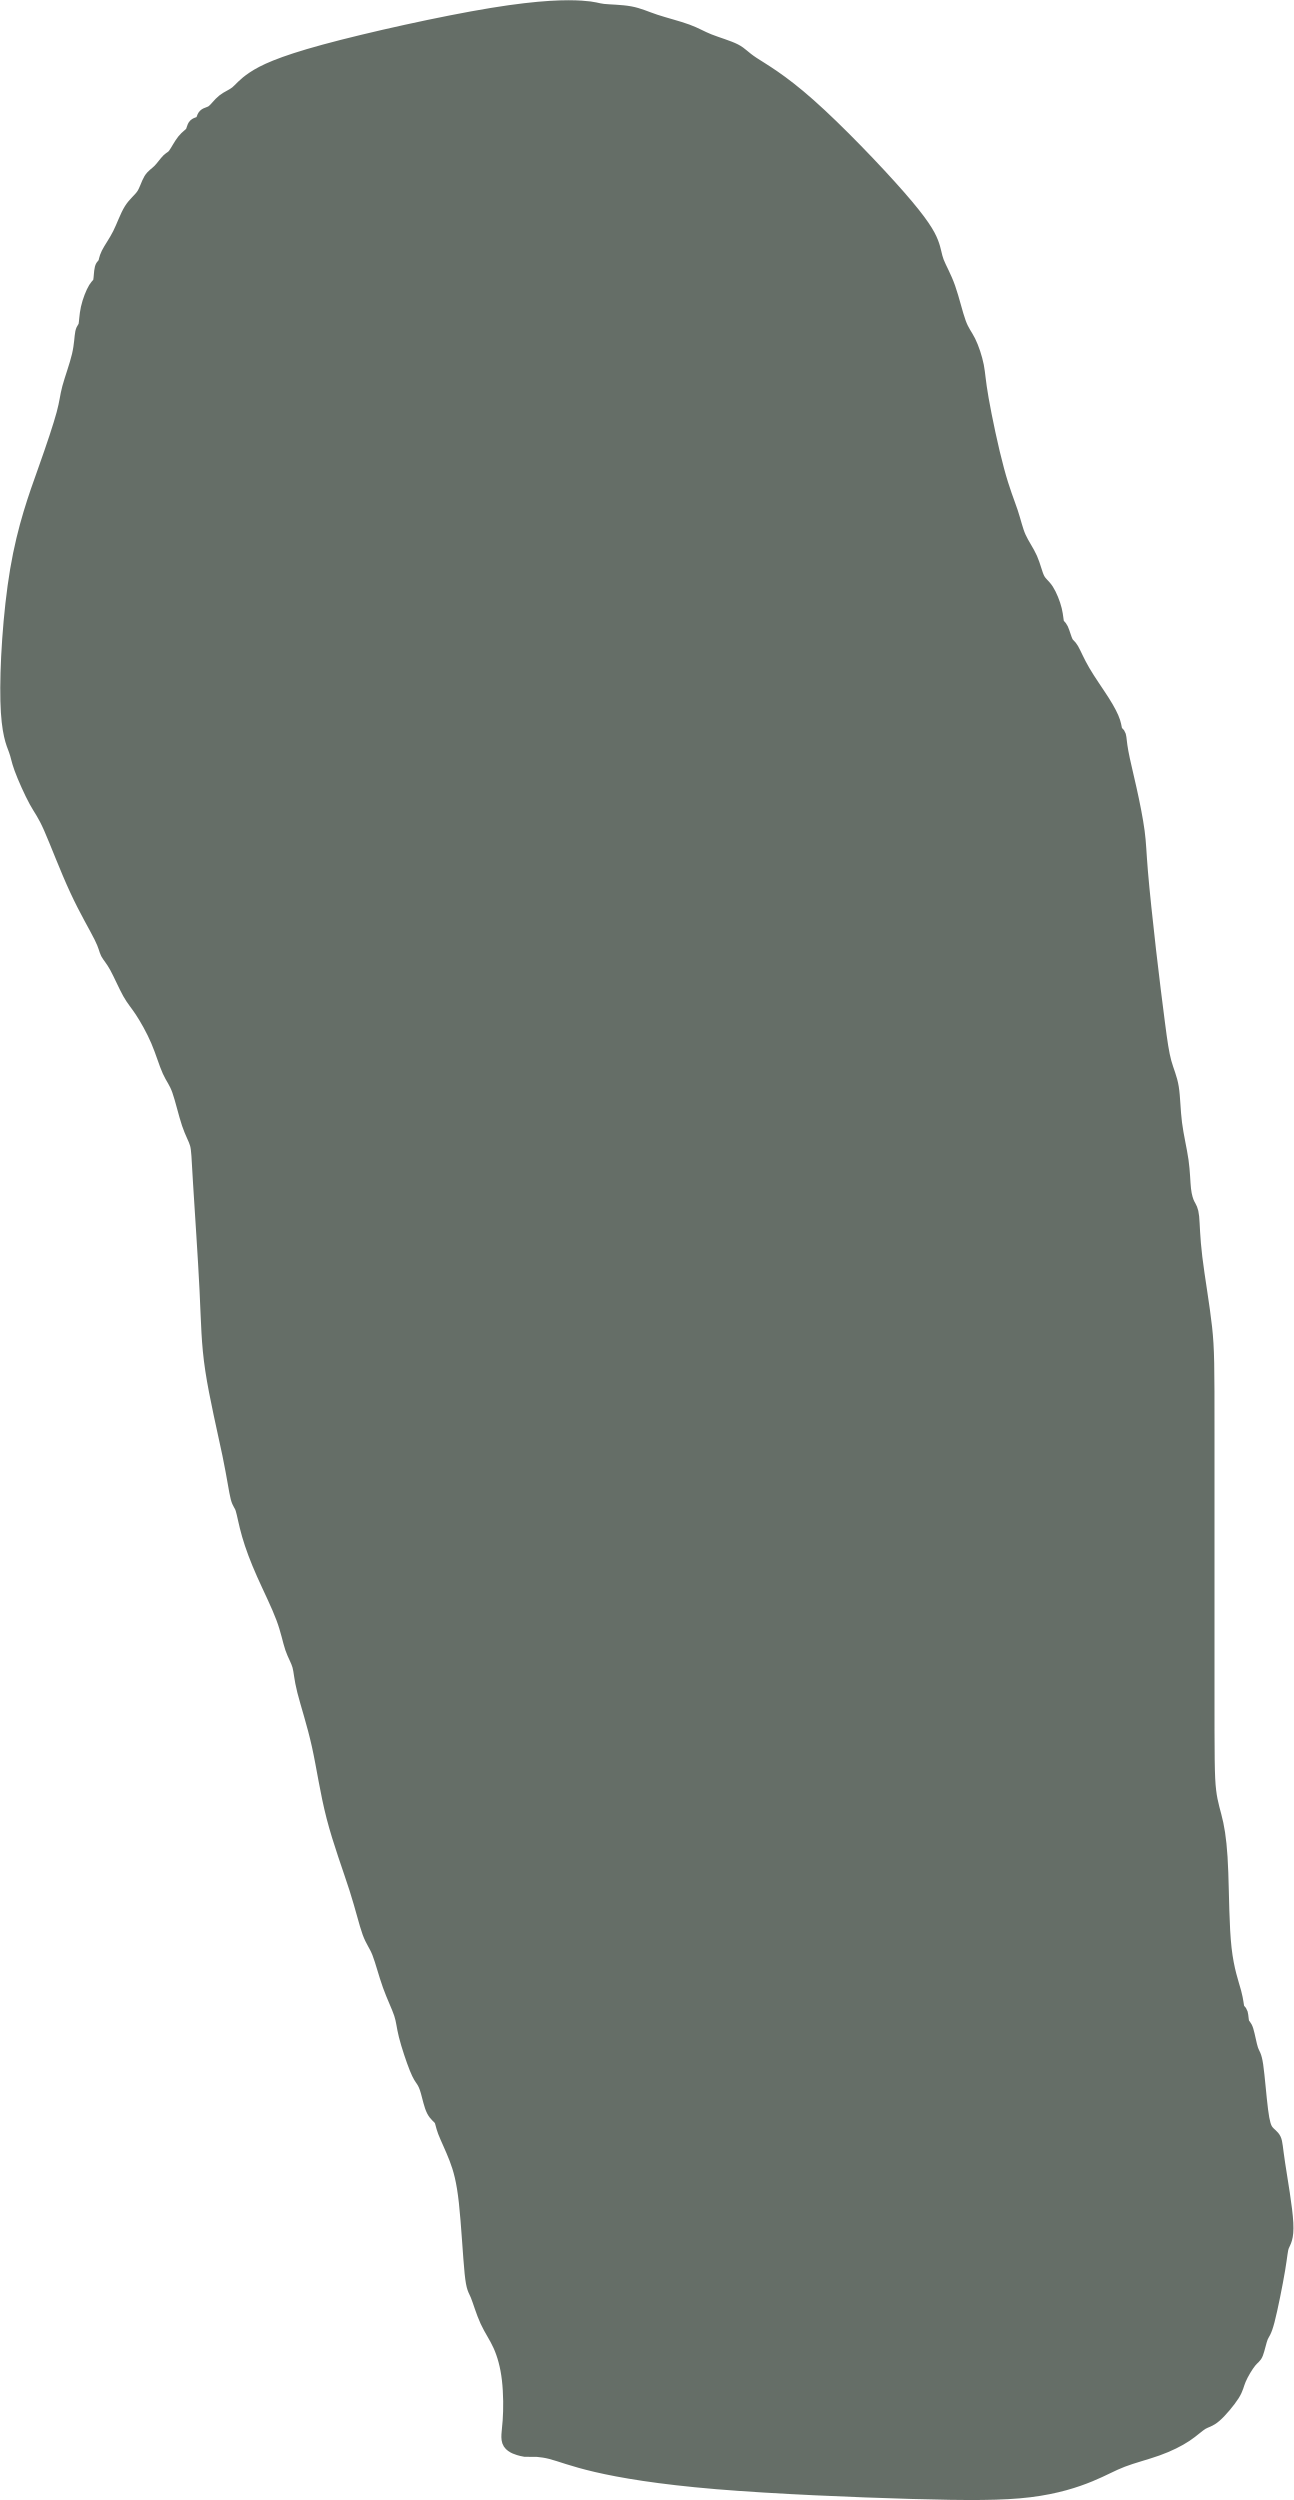
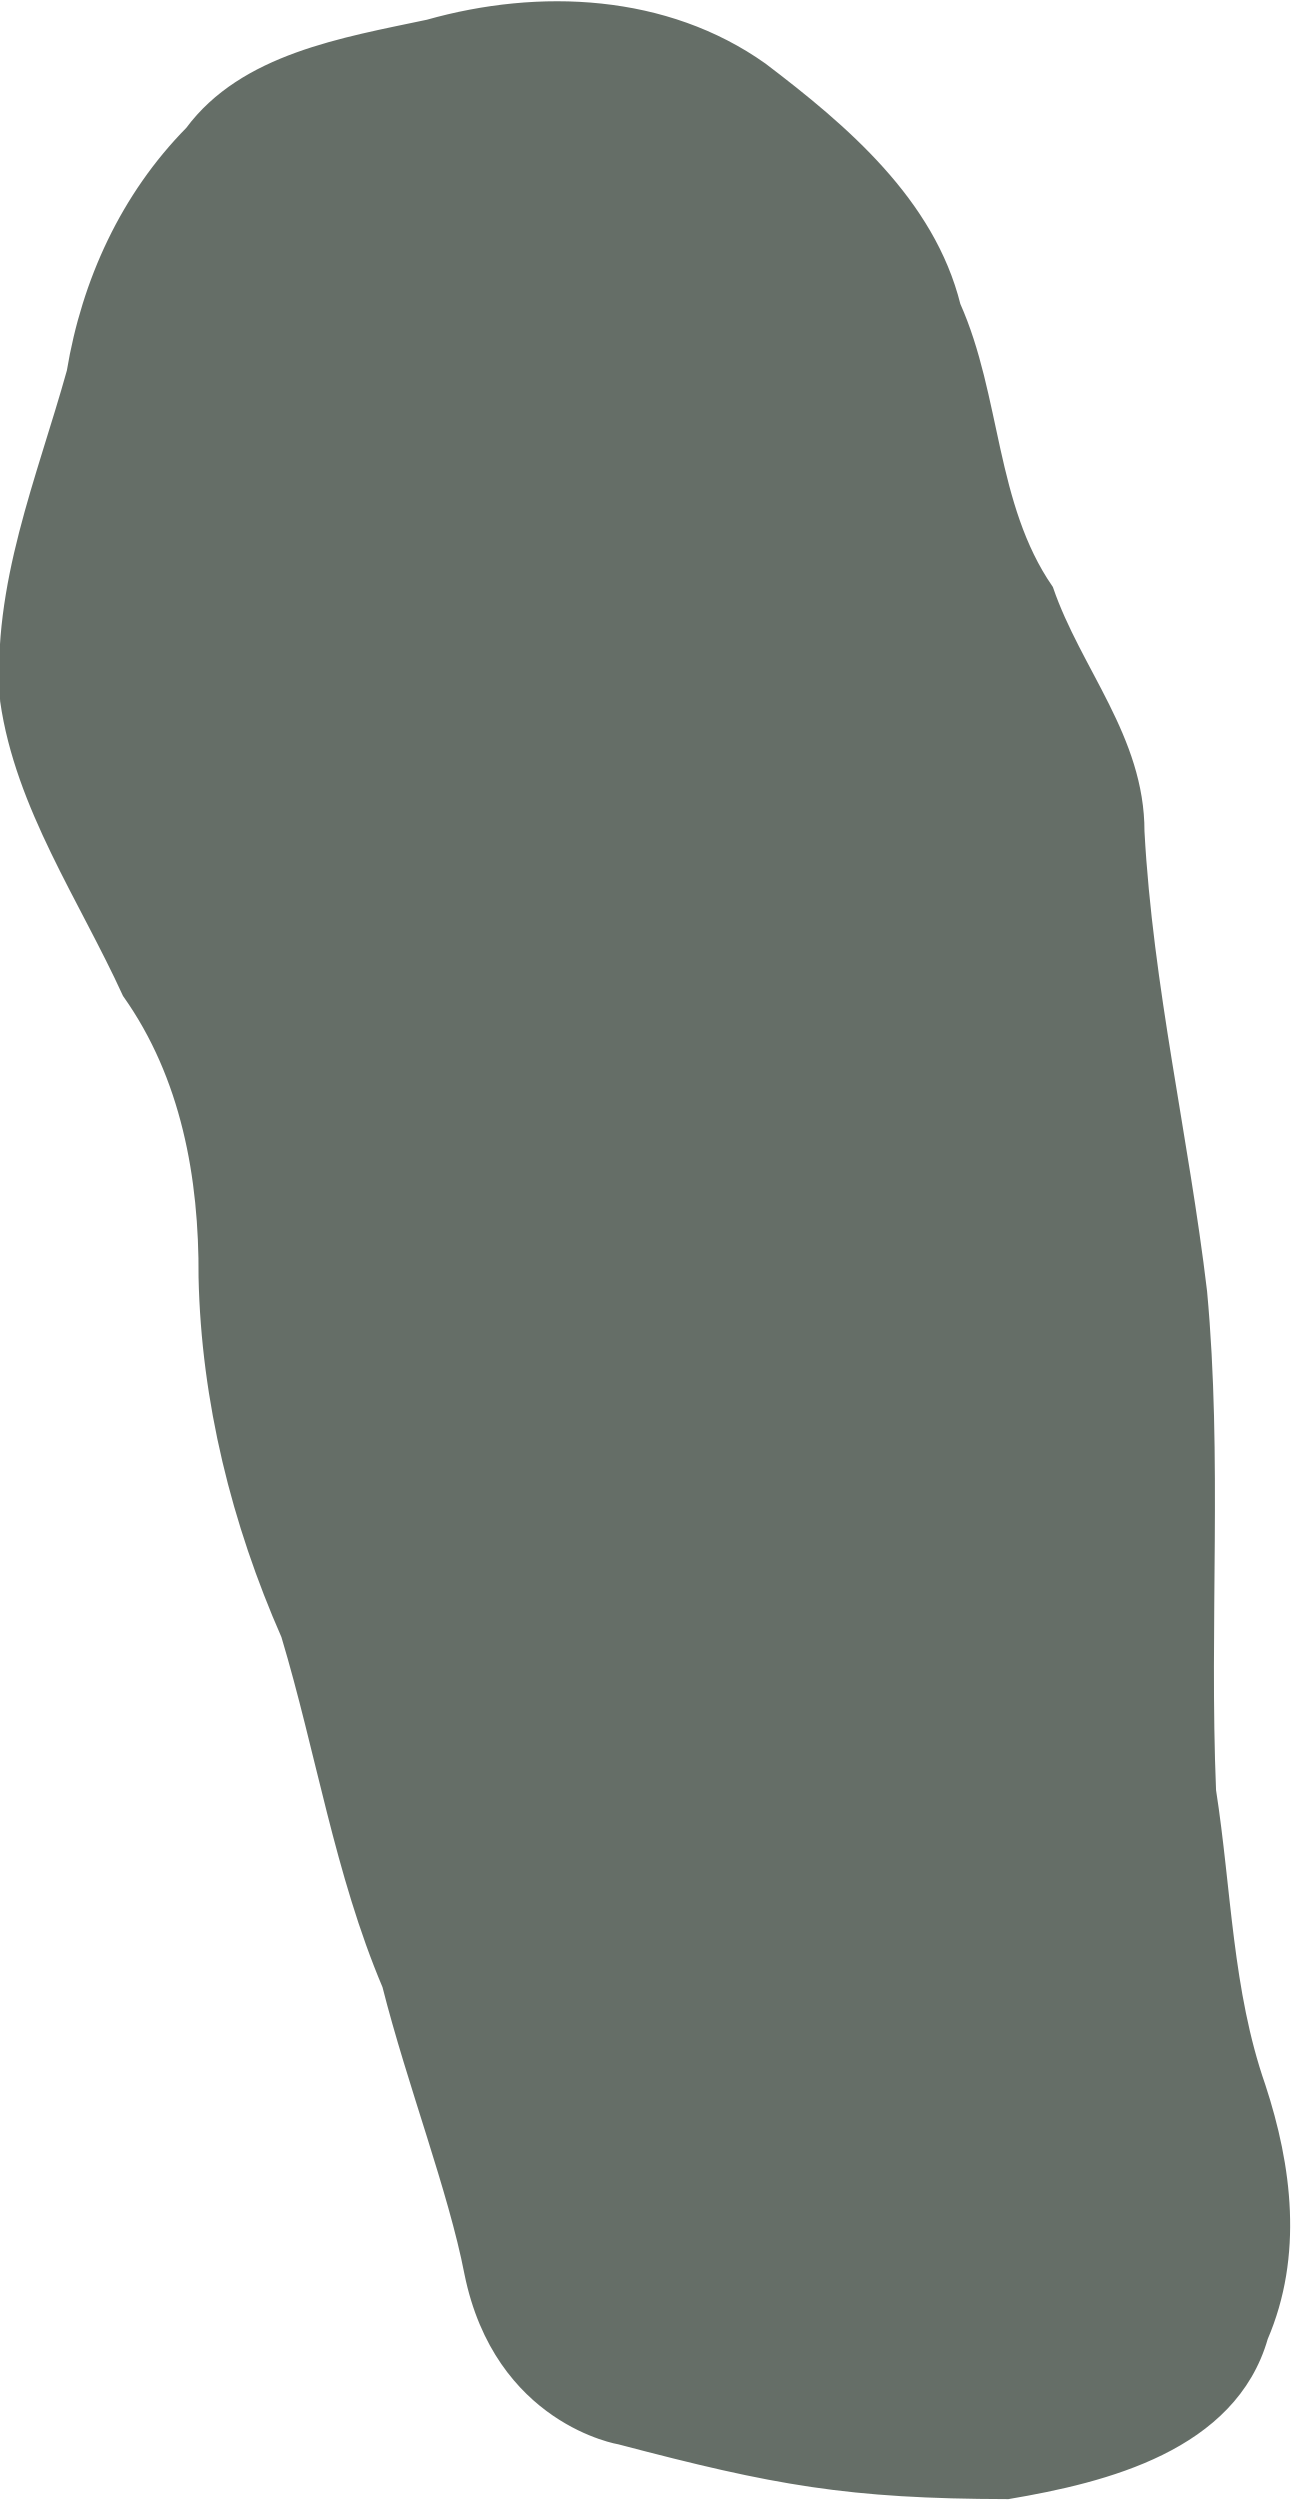
<svg xmlns="http://www.w3.org/2000/svg" width="93.761" height="181.236" viewBox="0 0 24.808 47.952" version="1.1" id="svg20">
  <defs id="defs14">
    </defs>
  <g id="layer3" transform="translate(-241.5961,-118.899)" />
  <g id="layer1" style="display:inline" transform="translate(-241.5961,-118.899)">
-     <path style="fill:#656e67;fill-opacity:1;stroke:#656e67;stroke-width:0.265px;stroke-linecap:butt;stroke-linejoin:miter;stroke-opacity:1" d="m 251.74,165.887 c 0.079,0 0.235,0 0.423,0.048 0.187,0.048 0.406,0.141 0.873,0.25 0.468,0.109 1.185,0.233 2.307,0.327 1.122,0.093 2.65,0.156 3.742,0.187 1.091,0.031 1.746,0.031 2.26,-0.032 0.514,-0.063 0.888,-0.187 1.153,-0.296 0.265,-0.109 0.421,-0.203 0.624,-0.281 0.203,-0.078 0.453,-0.14 0.671,-0.218 0.218,-0.078 0.405,-0.172 0.545,-0.265 0.14,-0.093 0.233,-0.187 0.313,-0.234 0.079,-0.047 0.142,-0.047 0.249,-0.14 0.108,-0.093 0.264,-0.281 0.342,-0.404 0.078,-0.124 0.078,-0.186 0.125,-0.296 0.046,-0.11 0.14,-0.266 0.204,-0.344 0.064,-0.078 0.095,-0.078 0.125,-0.155 0.03,-0.077 0.061,-0.233 0.093,-0.312 0.033,-0.079 0.064,-0.079 0.125,-0.312 0.061,-0.233 0.154,-0.701 0.201,-0.981 0.047,-0.28 0.047,-0.374 0.078,-0.453 0.031,-0.079 0.094,-0.142 0.078,-0.436 -0.015,-0.295 -0.109,-0.825 -0.156,-1.137 -0.047,-0.312 -0.047,-0.406 -0.077,-0.468 -0.03,-0.063 -0.092,-0.094 -0.14,-0.156 -0.048,-0.062 -0.079,-0.155 -0.111,-0.405 -0.032,-0.25 -0.063,-0.655 -0.093,-0.859 -0.03,-0.204 -0.061,-0.204 -0.093,-0.296 -0.032,-0.092 -0.063,-0.279 -0.093,-0.374 -0.03,-0.095 -0.061,-0.095 -0.078,-0.141 -0.017,-0.045 -0.017,-0.139 -0.031,-0.187 -0.014,-0.048 -0.045,-0.048 -0.062,-0.093 -0.017,-0.045 -0.017,-0.139 -0.063,-0.31 -0.046,-0.171 -0.14,-0.421 -0.187,-0.842 -0.047,-0.421 -0.047,-1.014 -0.063,-1.45 -0.015,-0.436 -0.047,-0.717 -0.093,-0.935 -0.046,-0.218 -0.109,-0.374 -0.14,-0.639 -0.032,-0.265 -0.032,-0.639 -0.032,-1.965 0,-1.325 0,-3.601 0,-4.895 0,-1.294 0,-1.606 -0.046,-2.027 -0.046,-0.421 -0.14,-0.951 -0.187,-1.341 -0.047,-0.39 -0.047,-0.639 -0.061,-0.78 -0.014,-0.14 -0.045,-0.172 -0.077,-0.234 -0.032,-0.062 -0.063,-0.156 -0.079,-0.296 -0.016,-0.141 -0.016,-0.328 -0.047,-0.546 -0.031,-0.218 -0.093,-0.467 -0.125,-0.717 -0.032,-0.25 -0.032,-0.499 -0.062,-0.686 -0.03,-0.187 -0.093,-0.312 -0.14,-0.483 -0.047,-0.172 -0.079,-0.39 -0.125,-0.748 -0.047,-0.359 -0.109,-0.858 -0.172,-1.403 -0.062,-0.546 -0.125,-1.138 -0.156,-1.512 -0.031,-0.374 -0.031,-0.53 -0.062,-0.764 -0.031,-0.234 -0.093,-0.545 -0.156,-0.826 -0.062,-0.281 -0.125,-0.53 -0.156,-0.702 -0.032,-0.172 -0.032,-0.265 -0.046,-0.313 -0.014,-0.048 -0.045,-0.048 -0.062,-0.078 -0.017,-0.03 -0.017,-0.092 -0.047,-0.186 -0.03,-0.093 -0.093,-0.218 -0.202,-0.39 -0.109,-0.172 -0.265,-0.39 -0.374,-0.577 -0.11,-0.187 -0.172,-0.343 -0.218,-0.422 -0.046,-0.08 -0.077,-0.08 -0.109,-0.14 -0.032,-0.061 -0.063,-0.186 -0.093,-0.249 -0.03,-0.064 -0.061,-0.064 -0.078,-0.109 -0.017,-0.045 -0.017,-0.139 -0.047,-0.263 -0.03,-0.124 -0.093,-0.28 -0.154,-0.375 -0.061,-0.094 -0.124,-0.126 -0.172,-0.218 -0.048,-0.093 -0.079,-0.249 -0.141,-0.389 -0.062,-0.14 -0.155,-0.265 -0.218,-0.405 -0.063,-0.14 -0.094,-0.296 -0.156,-0.483 -0.062,-0.187 -0.156,-0.405 -0.265,-0.811 -0.11,-0.405 -0.234,-0.998 -0.297,-1.357 -0.063,-0.359 -0.063,-0.484 -0.093,-0.639 -0.031,-0.156 -0.093,-0.343 -0.155,-0.468 -0.062,-0.125 -0.124,-0.187 -0.187,-0.359 -0.063,-0.171 -0.126,-0.452 -0.203,-0.67 -0.077,-0.218 -0.171,-0.374 -0.219,-0.499 -0.048,-0.125 -0.048,-0.219 -0.109,-0.374 -0.061,-0.156 -0.186,-0.374 -0.622,-0.873 -0.436,-0.499 -1.184,-1.279 -1.73,-1.762 -0.545,-0.484 -0.888,-0.671 -1.076,-0.795 -0.188,-0.124 -0.219,-0.186 -0.343,-0.25 -0.124,-0.064 -0.342,-0.126 -0.498,-0.188 -0.156,-0.062 -0.249,-0.124 -0.421,-0.187 -0.171,-0.063 -0.421,-0.125 -0.608,-0.187 -0.187,-0.062 -0.312,-0.124 -0.484,-0.156 -0.172,-0.032 -0.39,-0.032 -0.515,-0.046 -0.125,-0.014 -0.156,-0.045 -0.421,-0.062 -0.265,-0.017 -0.764,-0.017 -1.715,0.139 -0.951,0.156 -2.355,0.468 -3.212,0.701 -0.858,0.234 -1.17,0.39 -1.358,0.515 -0.188,0.125 -0.25,0.219 -0.327,0.281 -0.077,0.062 -0.171,0.093 -0.249,0.156 -0.079,0.063 -0.141,0.156 -0.202,0.203 -0.061,0.046 -0.123,0.046 -0.156,0.079 -0.033,0.033 -0.033,0.095 -0.062,0.125 -0.03,0.03 -0.092,0.03 -0.125,0.062 -0.033,0.033 -0.033,0.095 -0.063,0.14 -0.031,0.045 -0.093,0.076 -0.156,0.155 -0.063,0.079 -0.126,0.203 -0.171,0.265 -0.045,0.062 -0.076,0.062 -0.125,0.109 -0.048,0.047 -0.111,0.141 -0.172,0.202 -0.062,0.062 -0.124,0.093 -0.172,0.172 -0.048,0.079 -0.079,0.204 -0.141,0.296 -0.062,0.092 -0.155,0.155 -0.234,0.28 -0.079,0.126 -0.141,0.313 -0.219,0.468 -0.078,0.155 -0.171,0.28 -0.218,0.375 -0.047,0.095 -0.047,0.157 -0.061,0.187 -0.014,0.03 -0.045,0.03 -0.062,0.093 -0.017,0.064 -0.017,0.188 -0.031,0.249 -0.014,0.061 -0.045,0.061 -0.094,0.14 -0.048,0.079 -0.111,0.235 -0.142,0.376 -0.031,0.141 -0.031,0.266 -0.045,0.327 -0.014,0.061 -0.045,0.061 -0.062,0.14 -0.017,0.079 -0.017,0.235 -0.064,0.437 -0.047,0.202 -0.141,0.452 -0.187,0.624 -0.046,0.172 -0.046,0.266 -0.109,0.499 -0.063,0.233 -0.187,0.608 -0.359,1.091 -0.172,0.483 -0.39,1.076 -0.53,1.903 -0.14,0.827 -0.202,1.887 -0.186,2.511 0.016,0.624 0.11,0.811 0.156,0.936 0.046,0.124 0.046,0.187 0.109,0.359 0.063,0.172 0.188,0.452 0.282,0.624 0.094,0.171 0.157,0.234 0.281,0.514 0.124,0.281 0.311,0.78 0.499,1.185 0.187,0.405 0.375,0.717 0.467,0.904 0.093,0.187 0.093,0.249 0.125,0.312 0.033,0.062 0.095,0.125 0.172,0.265 0.077,0.141 0.171,0.359 0.249,0.499 0.079,0.14 0.141,0.202 0.234,0.343 0.093,0.141 0.218,0.359 0.311,0.577 0.093,0.218 0.155,0.437 0.219,0.577 0.063,0.14 0.126,0.202 0.187,0.374 0.061,0.172 0.124,0.452 0.187,0.639 0.063,0.187 0.125,0.281 0.156,0.39 0.03,0.109 0.03,0.234 0.061,0.748 0.031,0.515 0.094,1.419 0.125,2.058 0.031,0.639 0.031,1.013 0.109,1.528 0.078,0.515 0.234,1.17 0.328,1.622 0.093,0.452 0.125,0.702 0.157,0.825 0.032,0.123 0.064,0.123 0.094,0.218 0.03,0.095 0.061,0.282 0.124,0.5 0.063,0.218 0.156,0.468 0.281,0.748 0.125,0.281 0.281,0.592 0.374,0.842 0.093,0.249 0.124,0.436 0.172,0.577 0.048,0.14 0.11,0.234 0.14,0.343 0.03,0.109 0.03,0.234 0.093,0.483 0.063,0.25 0.188,0.624 0.281,1.045 0.093,0.421 0.156,0.889 0.281,1.372 0.125,0.483 0.312,0.982 0.437,1.372 0.124,0.39 0.187,0.67 0.25,0.842 0.063,0.171 0.126,0.234 0.187,0.39 0.061,0.156 0.124,0.406 0.202,0.624 0.078,0.218 0.172,0.405 0.218,0.545 0.046,0.14 0.046,0.234 0.093,0.421 0.047,0.187 0.141,0.468 0.204,0.624 0.063,0.156 0.094,0.187 0.125,0.234 0.031,0.047 0.062,0.109 0.092,0.218 0.031,0.109 0.062,0.265 0.11,0.358 0.048,0.093 0.11,0.124 0.14,0.171 0.03,0.047 0.03,0.11 0.077,0.235 0.048,0.125 0.141,0.312 0.219,0.515 0.078,0.203 0.14,0.421 0.186,0.842 0.046,0.421 0.078,1.044 0.11,1.355 0.032,0.31 0.064,0.31 0.109,0.421 0.046,0.111 0.108,0.329 0.187,0.5 0.079,0.171 0.172,0.296 0.249,0.468 0.077,0.172 0.14,0.39 0.17,0.655 0.031,0.265 0.031,0.577 0.015,0.794 -0.016,0.218 -0.047,0.343 0.002,0.42 0.049,0.077 0.173,0.109 0.234,0.124 0.061,0.015 0.06,0.015 0.14,0.015 z" id="path918" />
+     <path id="path918" style="fill:#656e67;fill-opacity:1;stroke:#656e67;stroke-width:0.265px;stroke-linecap:butt;stroke-linejoin:miter;stroke-opacity:1" d="m 253.493,165.656 c 2.985,0.785 4.363,1.039 7.435,1.046 1.872,-0.316 4.27,-0.919 4.859,-2.981 0.673,-1.564 0.457,-3.261 -0.047,-4.794 -0.638,-1.833 -0.654,-3.769 -0.951,-5.681 -0.131,-3.187 0.123,-6.393 -0.172,-9.569 -0.35,-2.947 -1.04,-5.845 -1.201,-8.828 0.003,-1.77 -1.205,-3.06 -1.744,-4.631 -1.112,-1.615 -1.004,-3.704 -1.781,-5.446 -0.49,-1.968 -2.137,-3.367 -3.692,-4.548 -1.844,-1.308 -4.252,-1.42 -6.384,-0.818 -1.623,0.344 -3.522,0.648 -4.546,2.033 -1.234,1.252 -1.976,2.875 -2.261,4.596 -0.575,2.067 -1.441,4.104 -1.277,6.304 0.288,2.011 1.506,3.771 2.34,5.597 1.129,1.595 1.478,3.535 1.466,5.455 0.05,2.37 0.632,4.704 1.582,6.864 0.669,2.229 1.027,4.561 1.94,6.718 0.473,1.872 1.268,3.926 1.575,5.517 0.567,2.8 2.859,3.166 2.859,3.166 z" />
  </g>
</svg>
